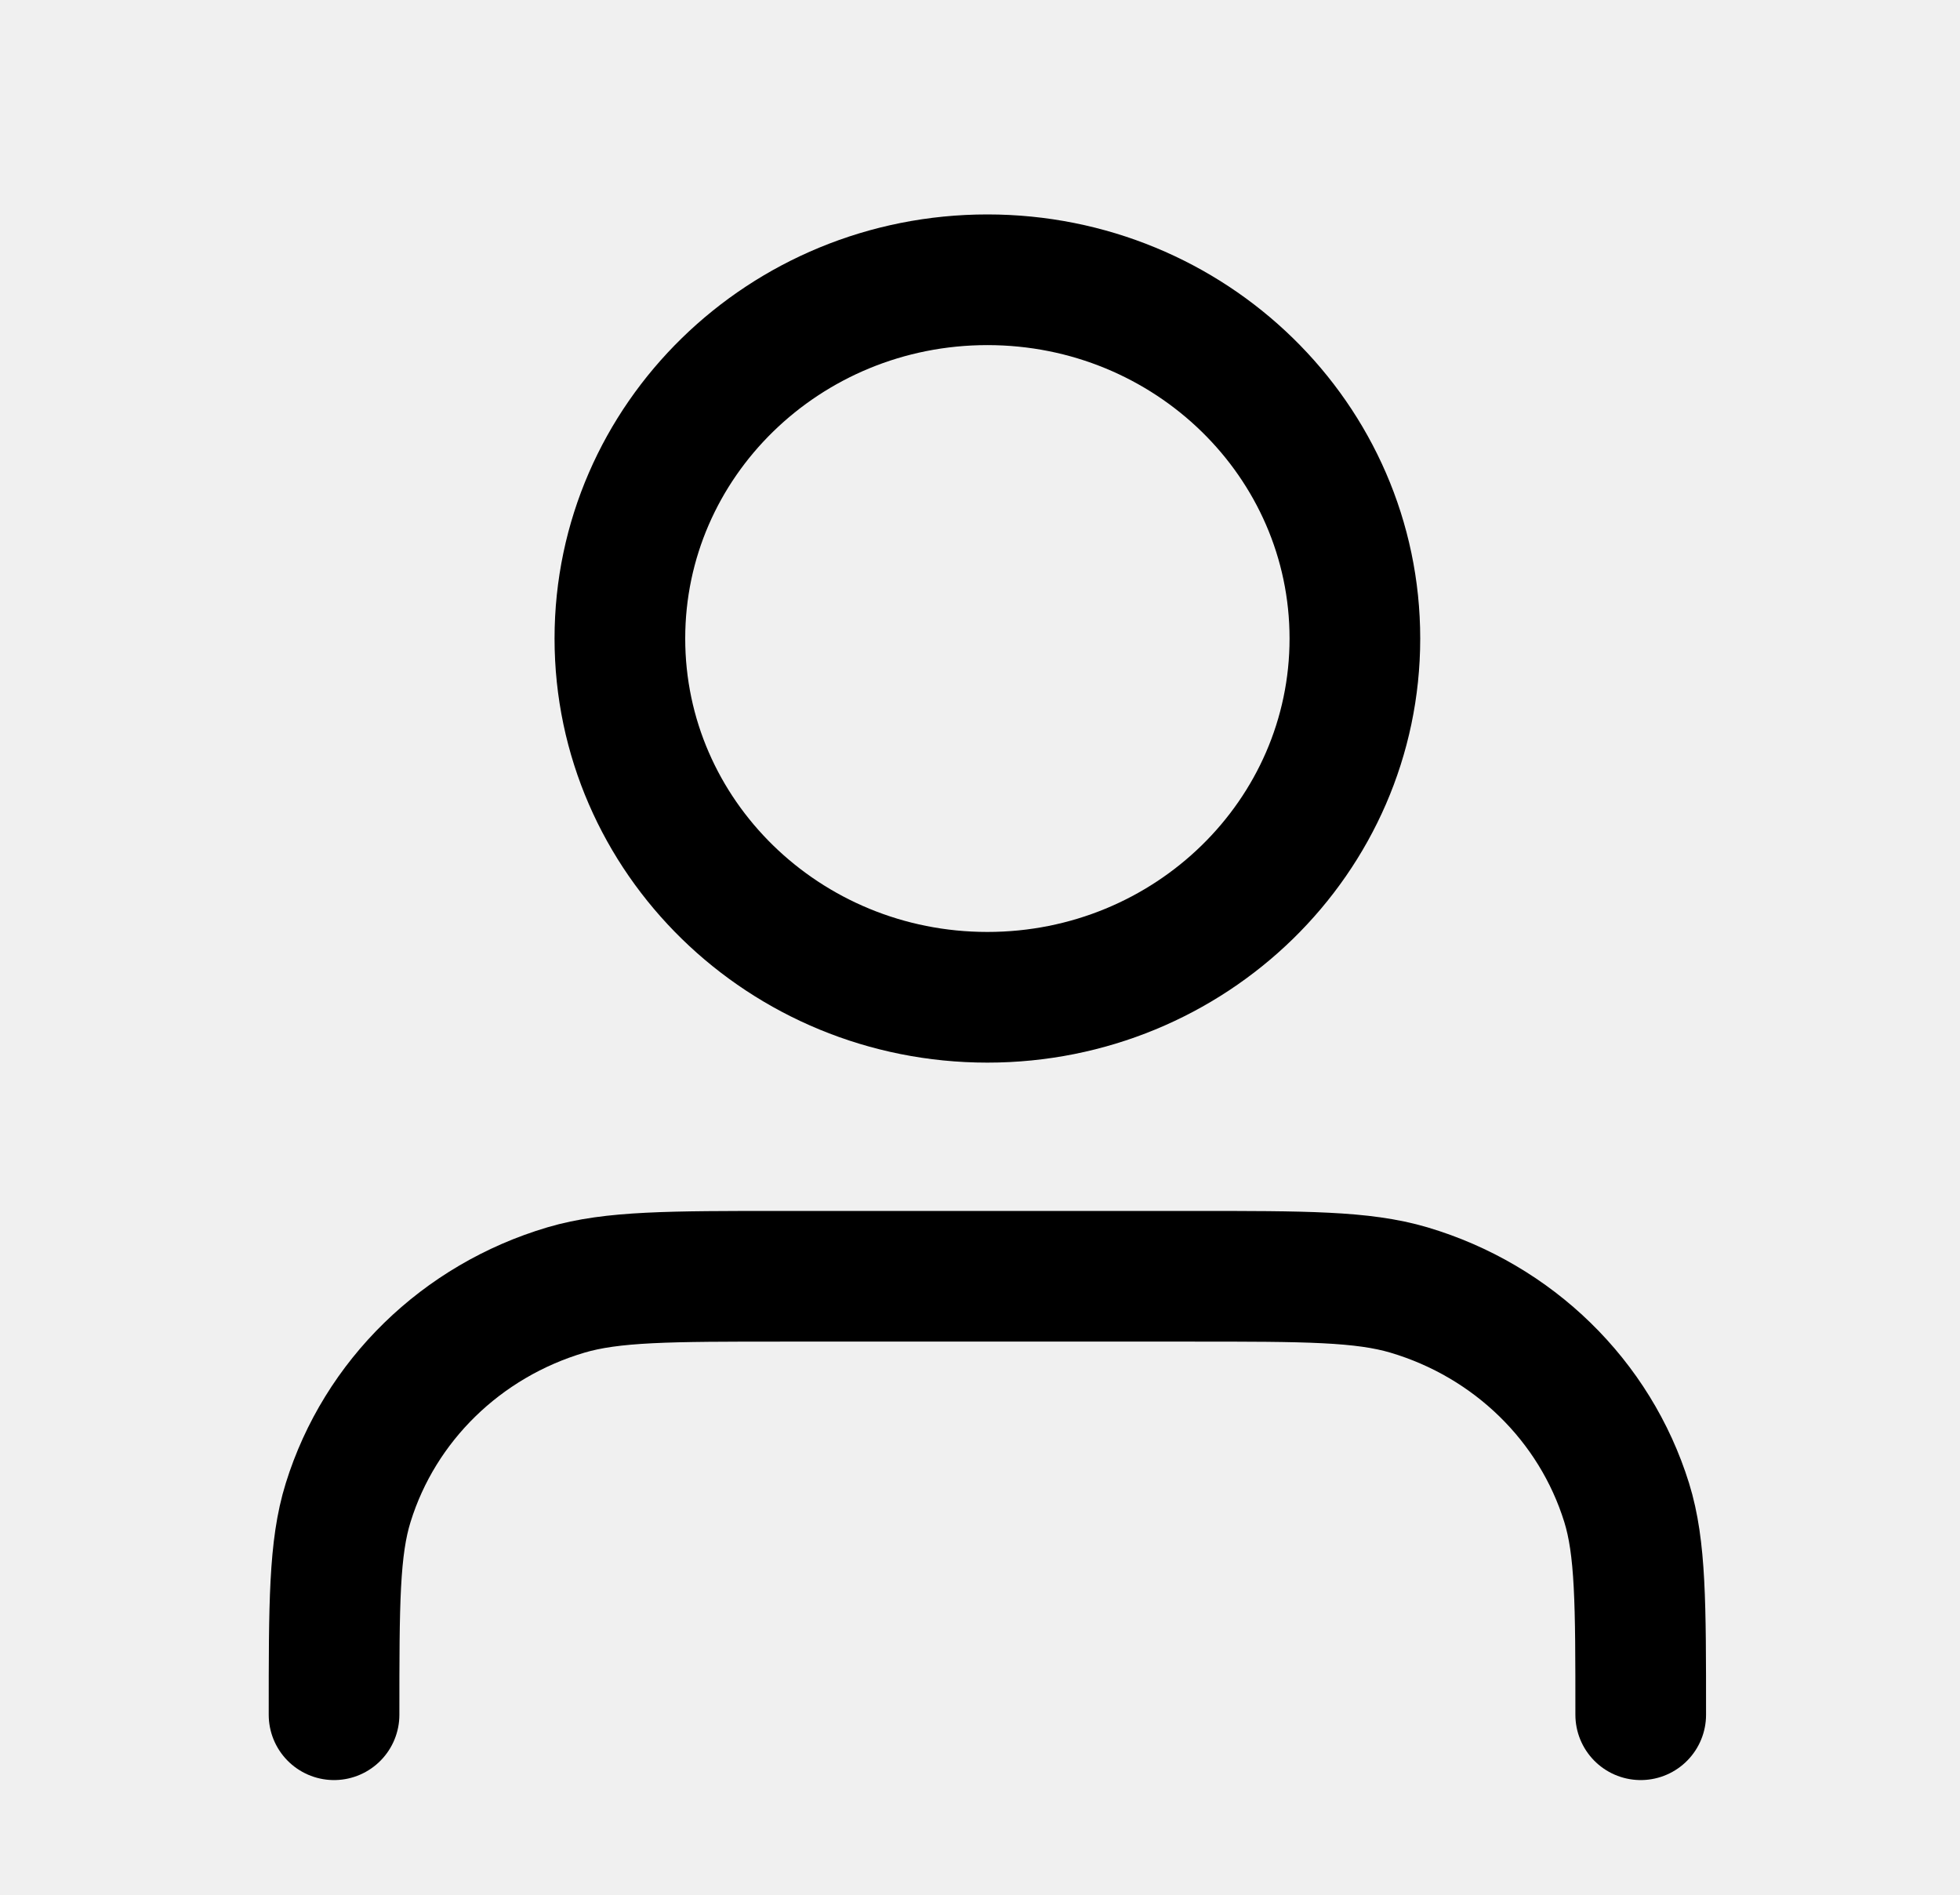
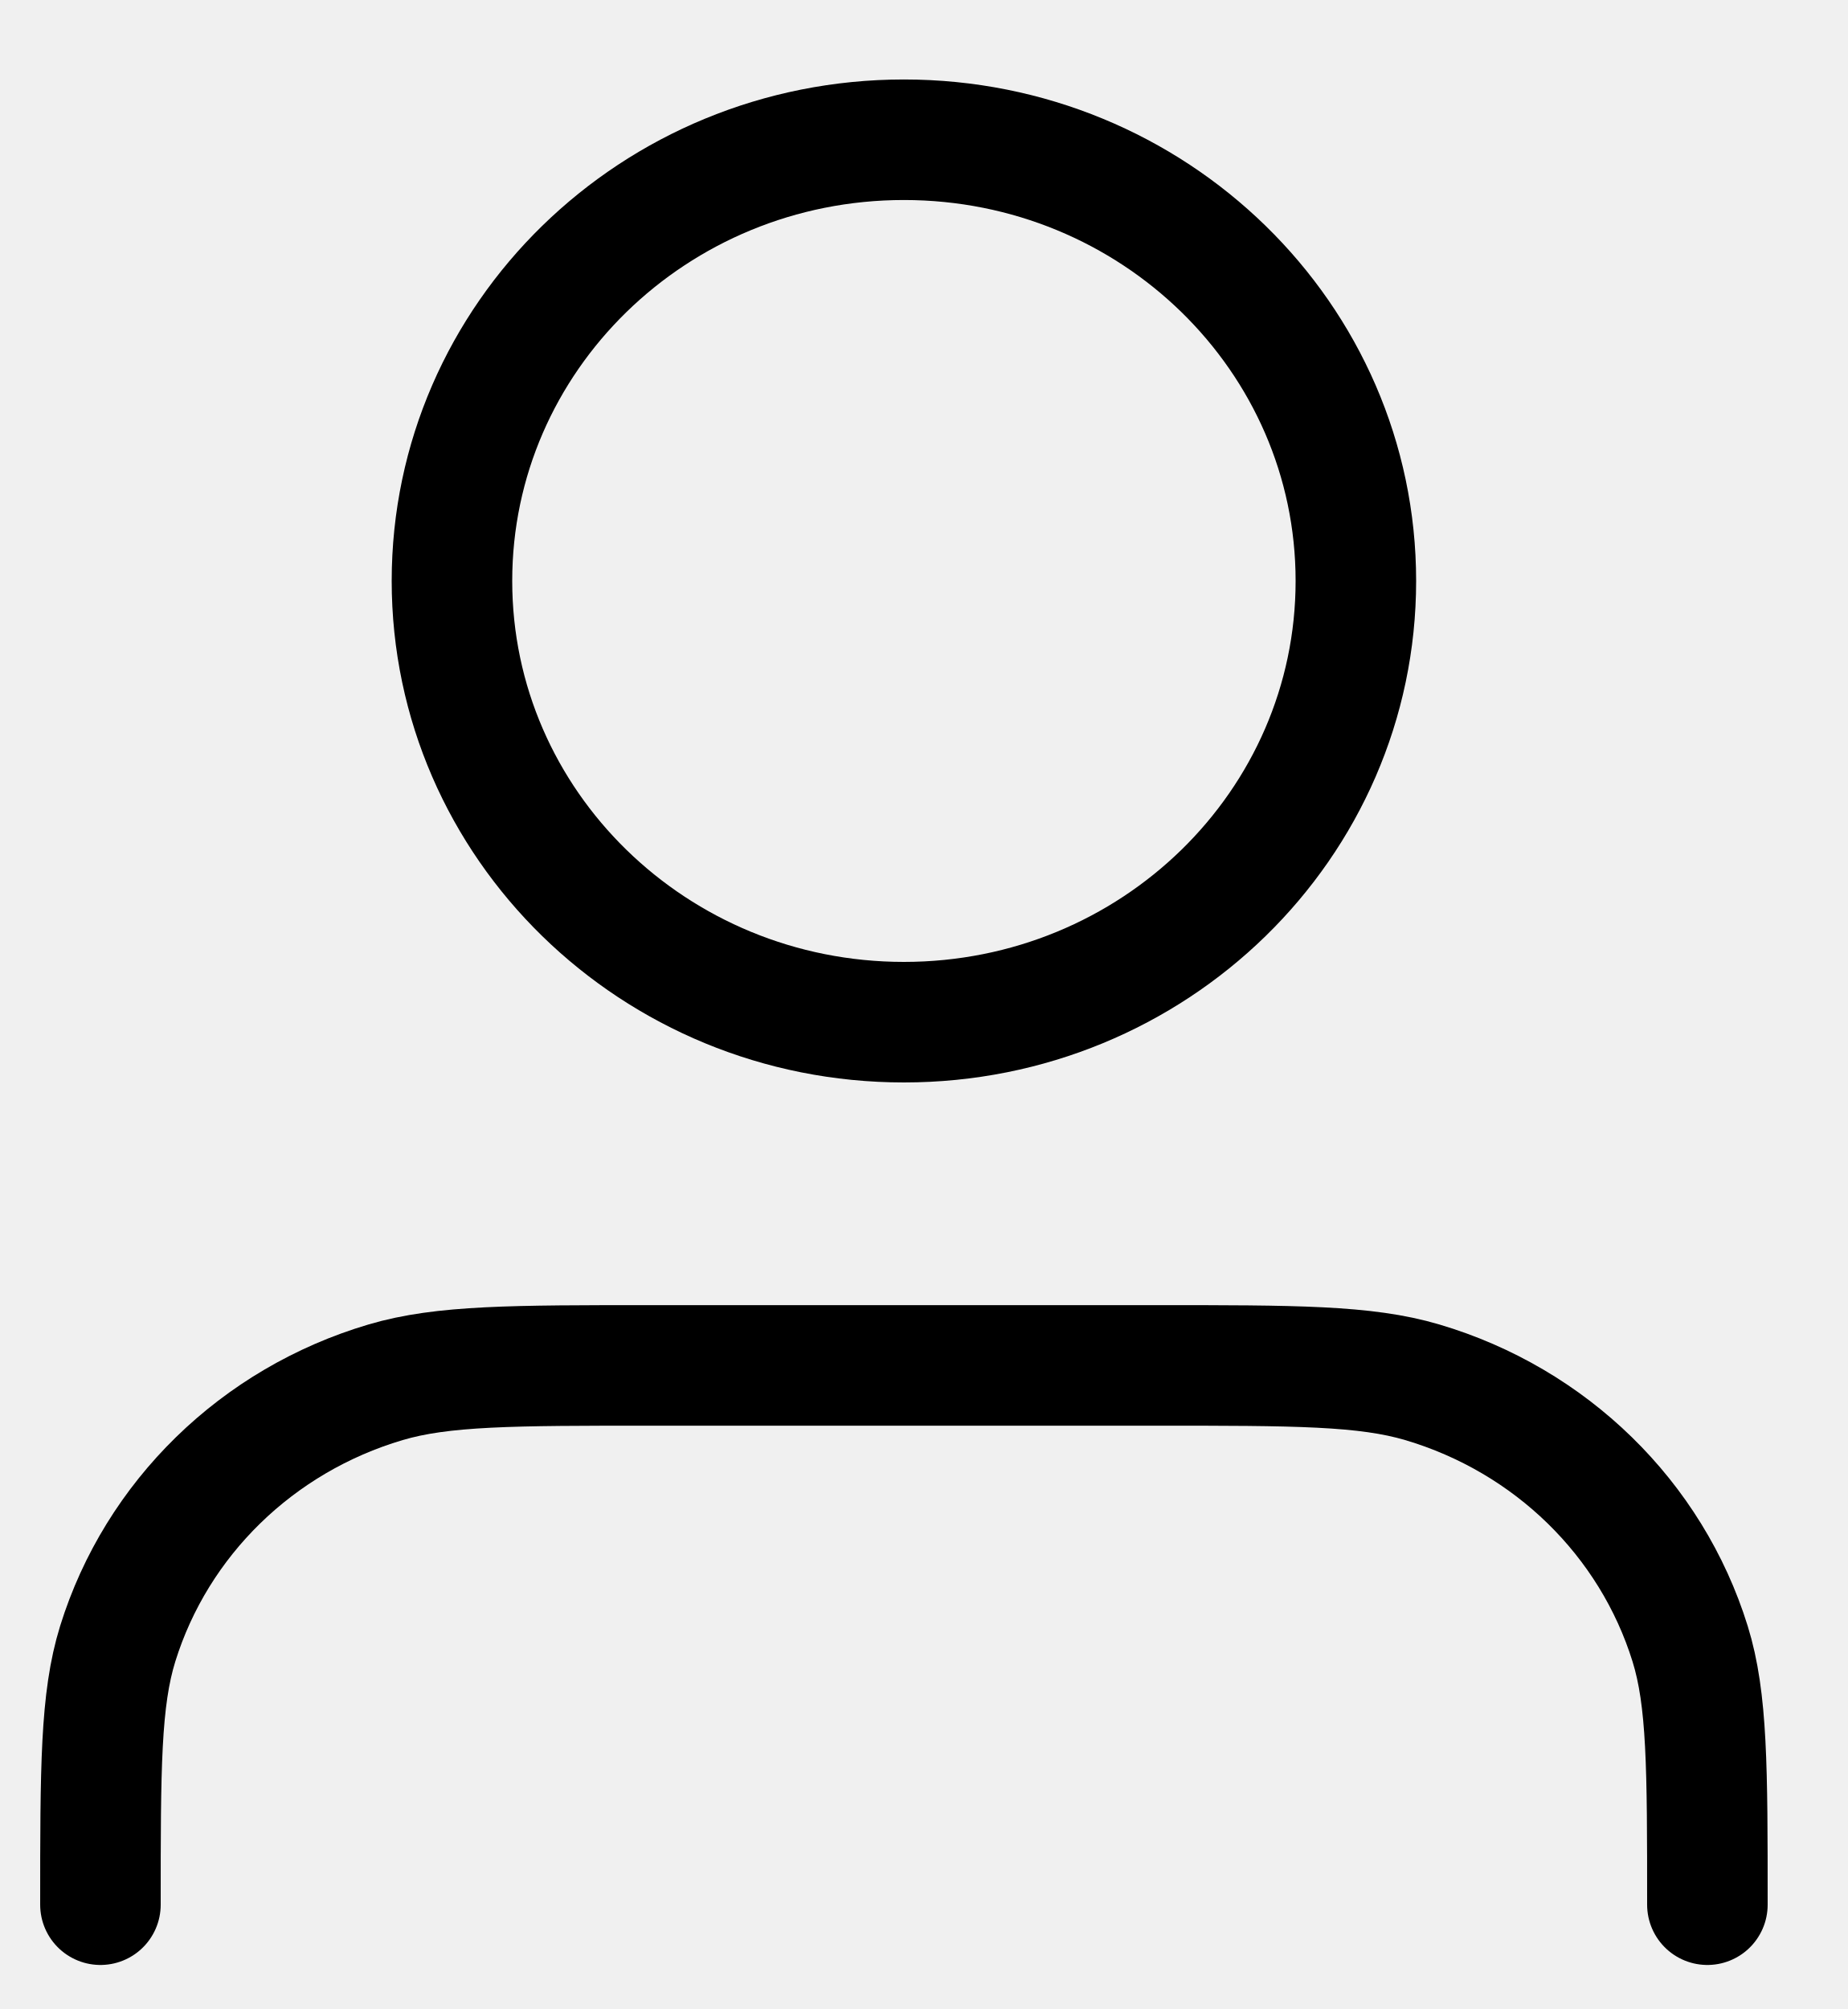
- <svg xmlns="http://www.w3.org/2000/svg" width="30" height="29" viewBox="0 0 30 29" fill="none">
-   <path d="M25.113 26.245C25.113 24.543 25.113 23.691 24.898 22.998C24.413 21.438 23.163 20.218 21.565 19.744C20.855 19.534 19.983 19.534 18.238 19.534H11.988C10.244 19.534 9.372 19.534 8.662 19.744C7.064 20.218 5.813 21.438 5.329 22.998C5.113 23.691 5.113 24.543 5.113 26.245M20.738 9.773C20.738 12.805 18.22 15.264 15.113 15.264C12.007 15.264 9.488 12.805 9.488 9.773C9.488 6.74 12.007 4.282 15.113 4.282C18.22 4.282 20.738 6.74 20.738 9.773Z" stroke="black" stroke-width="2" stroke-linecap="round" stroke-linejoin="round" />
+ <svg xmlns="http://www.w3.org/2000/svg" width="23" height="25" viewBox="0 0 23 25" fill="none">
+   <g clip-path="url(#clip0_186_686)">
+     <path d="M21.25 23.702C21.25 21.999 21.25 21.148 21.035 20.455C20.55 18.895 19.299 17.674 17.701 17.201C16.992 16.991 16.119 16.991 14.375 16.991H8.125C6.381 16.991 5.508 16.991 4.799 17.201C3.201 17.674 1.95 18.895 1.465 20.455C1.25 21.148 1.25 21.999 1.25 23.702M16.875 7.229C16.875 10.262 14.357 12.72 11.25 12.72C8.143 12.72 5.625 10.262 5.625 7.229C5.625 4.197 8.143 1.739 11.25 1.739C14.357 1.739 16.875 4.197 16.875 7.229Z" stroke="black" stroke-width="1.5" stroke-linecap="round" stroke-linejoin="round" />
+   </g>
+   <defs>
+     <clipPath id="clip0_186_686">
+       <rect width="22" height="24" fill="white" transform="translate(0.0454102 0.5)" />
+     </clipPath>
+   </defs>
</svg>
